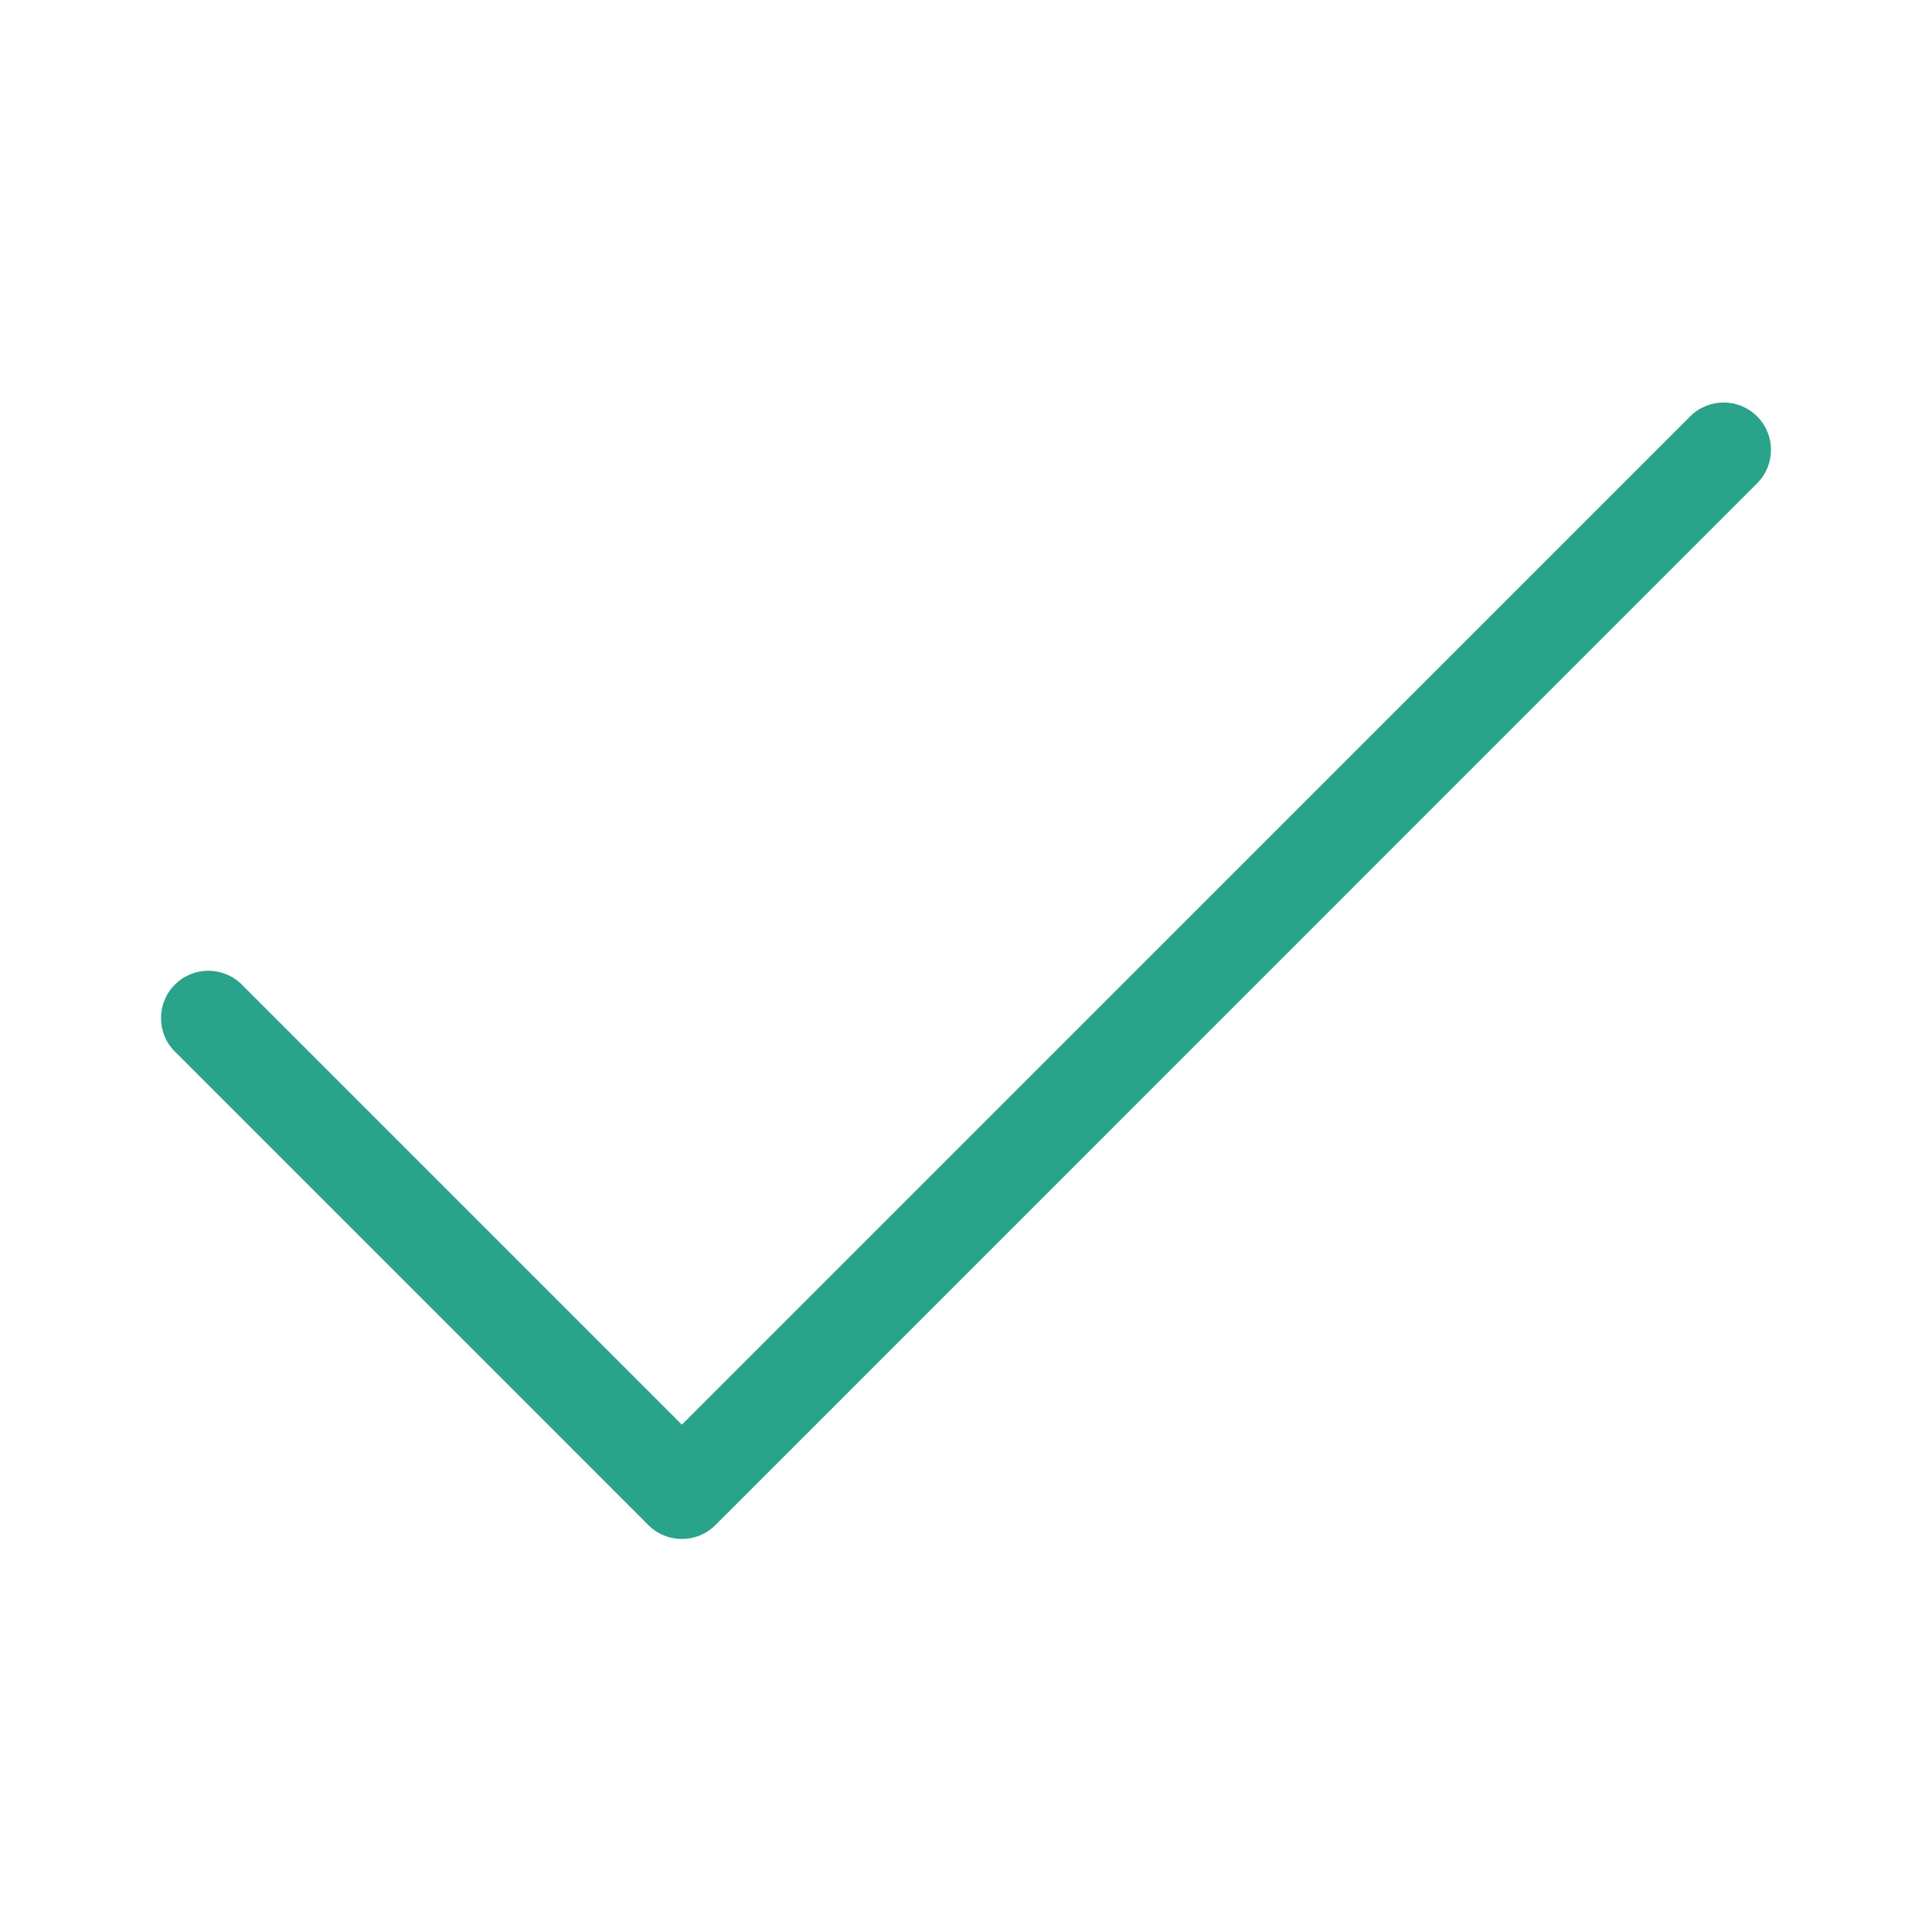
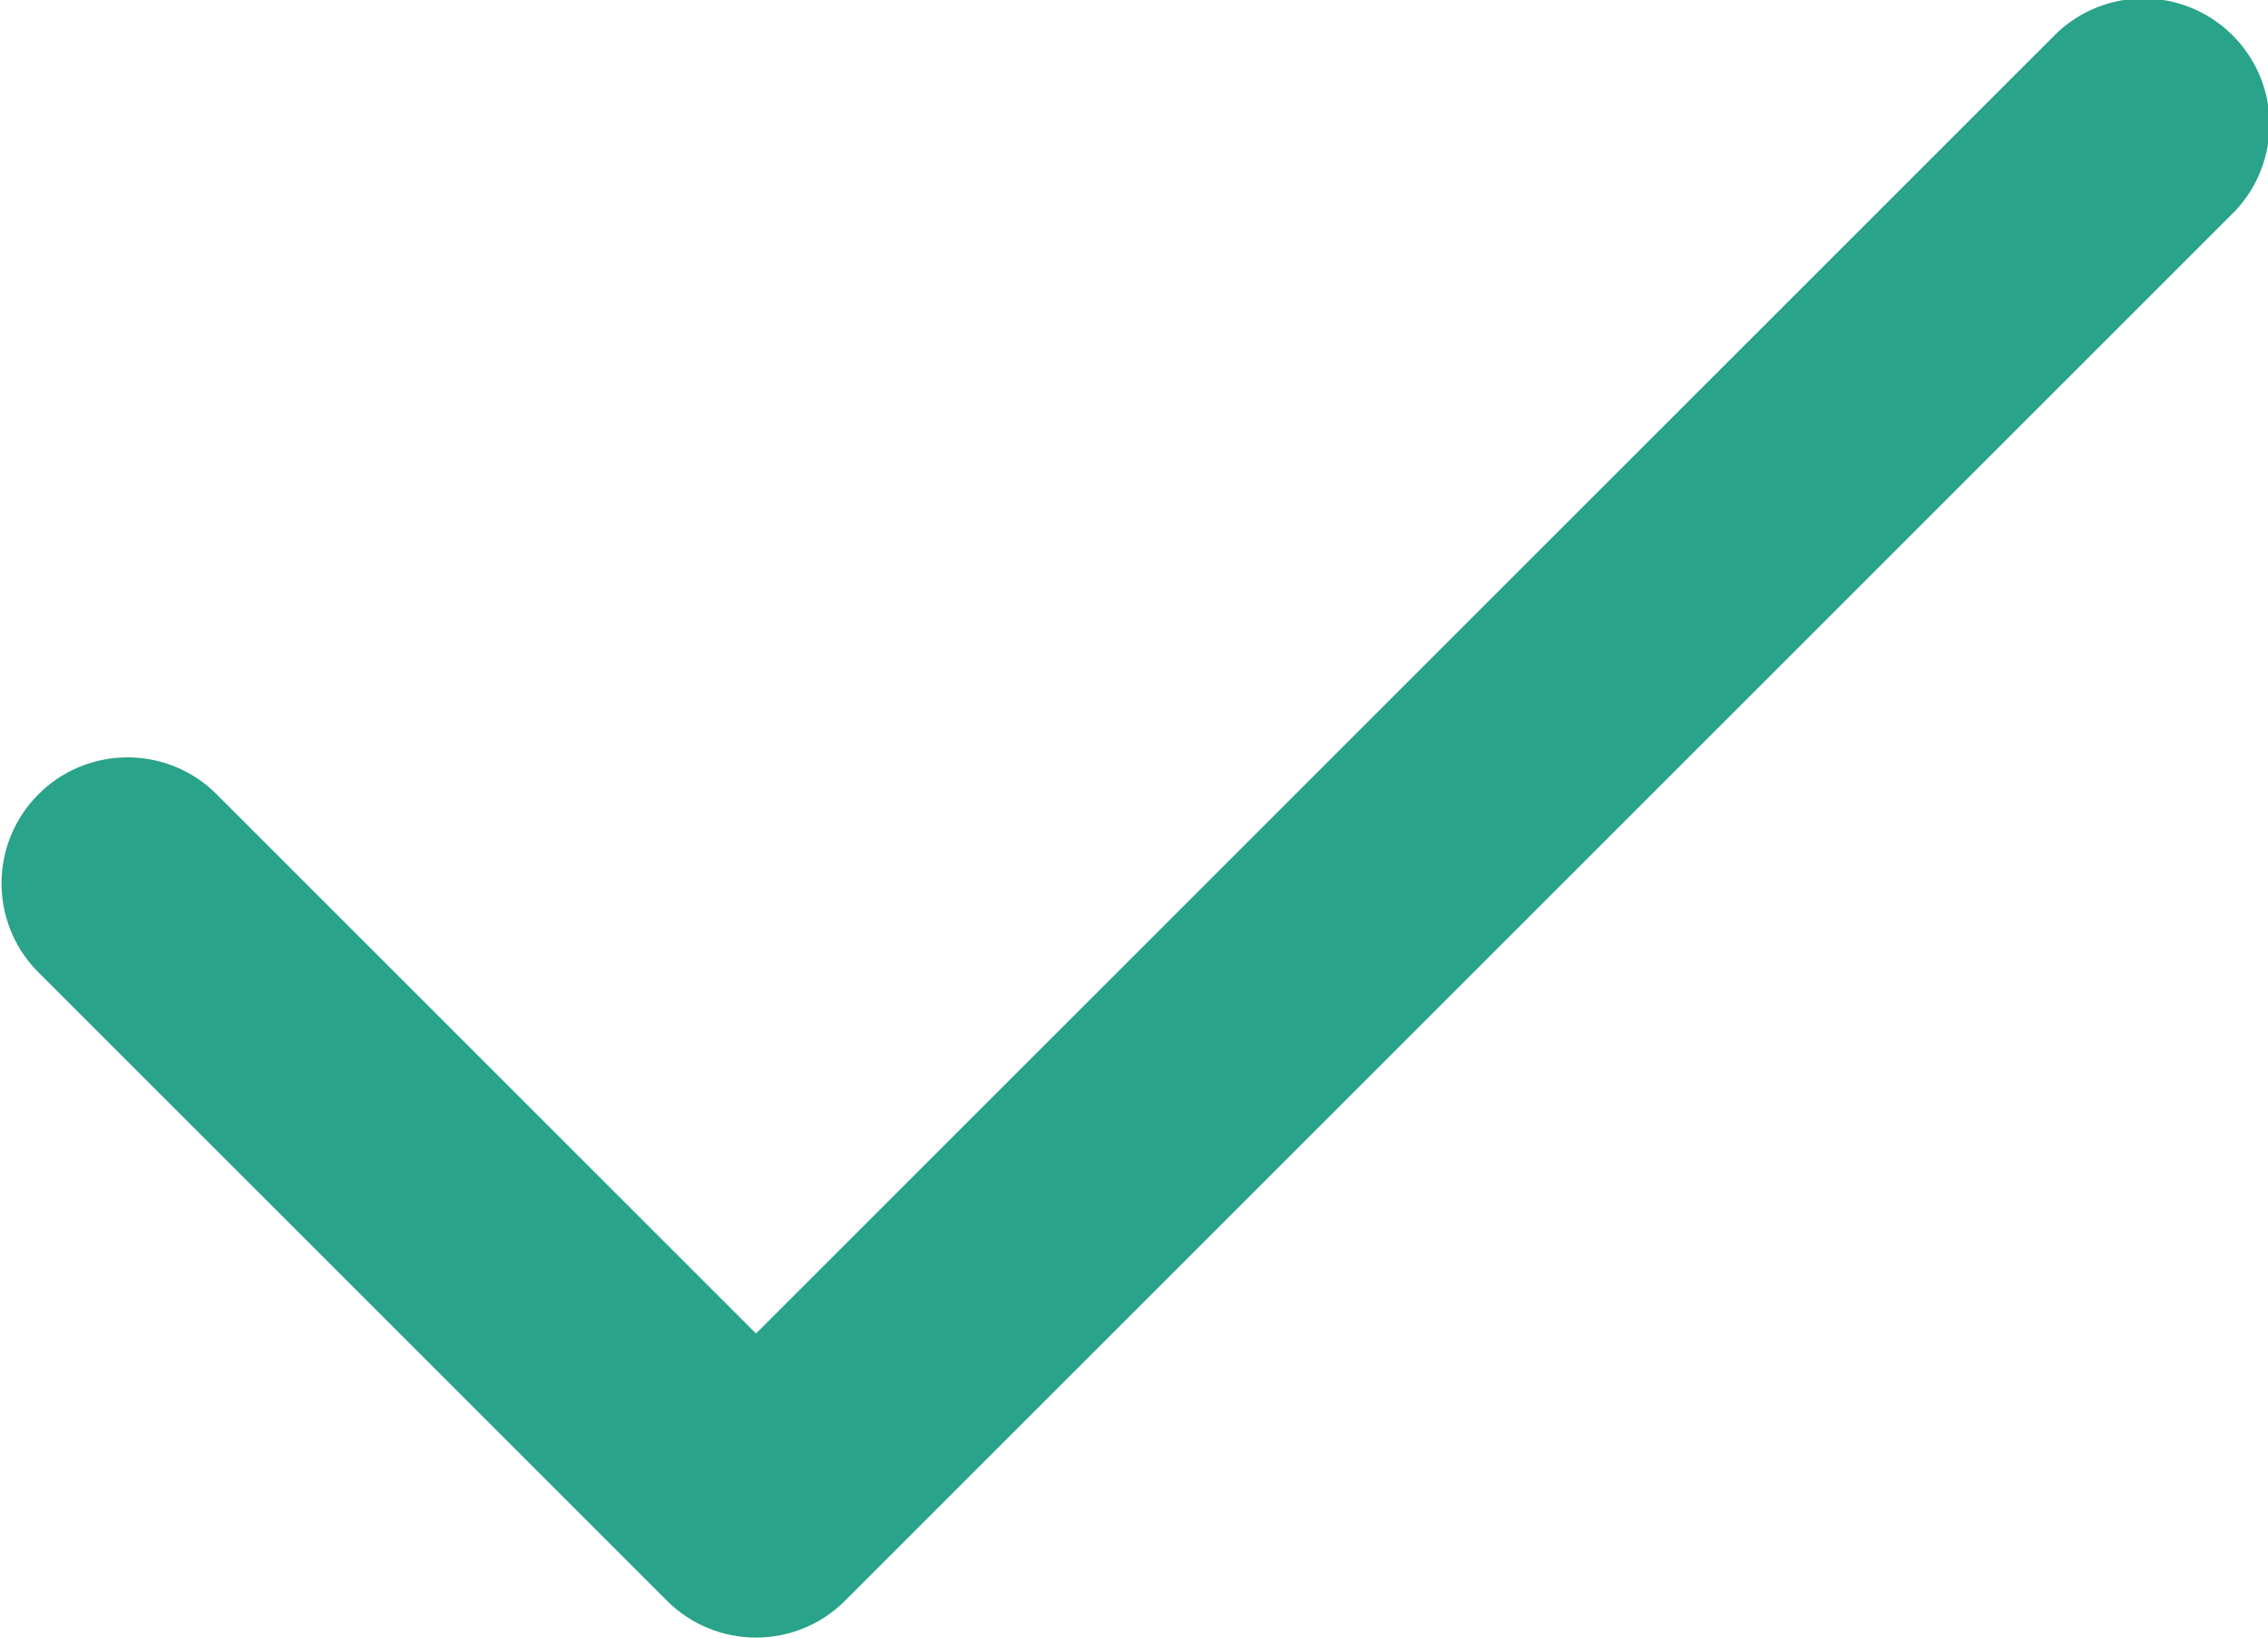
- <svg xmlns="http://www.w3.org/2000/svg" width="48" height="48" viewBox="0 0 48 48">
-   <path fill="#29A389" d="M6.008,24.462 C5.549,24.003 4.804,24.003 4.345,24.462 C3.885,24.922 3.885,25.667 4.345,26.126 L16.109,37.891 C16.569,38.35 17.314,38.35 17.773,37.891 L43.655,12.008 C44.115,11.549 44.115,10.804 43.655,10.345 C43.196,9.885 42.451,9.885 41.992,10.345 L16.941,35.395 L6.008,24.462 Z" />
+ <svg xmlns="http://www.w3.org/2000/svg" viewBox="0 0 18 13">
+   <path fill="#29A389" d="M1.707 6.293A1 1 0 0 0 .293 7.707l5 5a1 1 0 0 0 1.414 0l11-11A1 1 0 1 0 16.293.293L6 10.586 1.707 6.293z" />
</svg>
